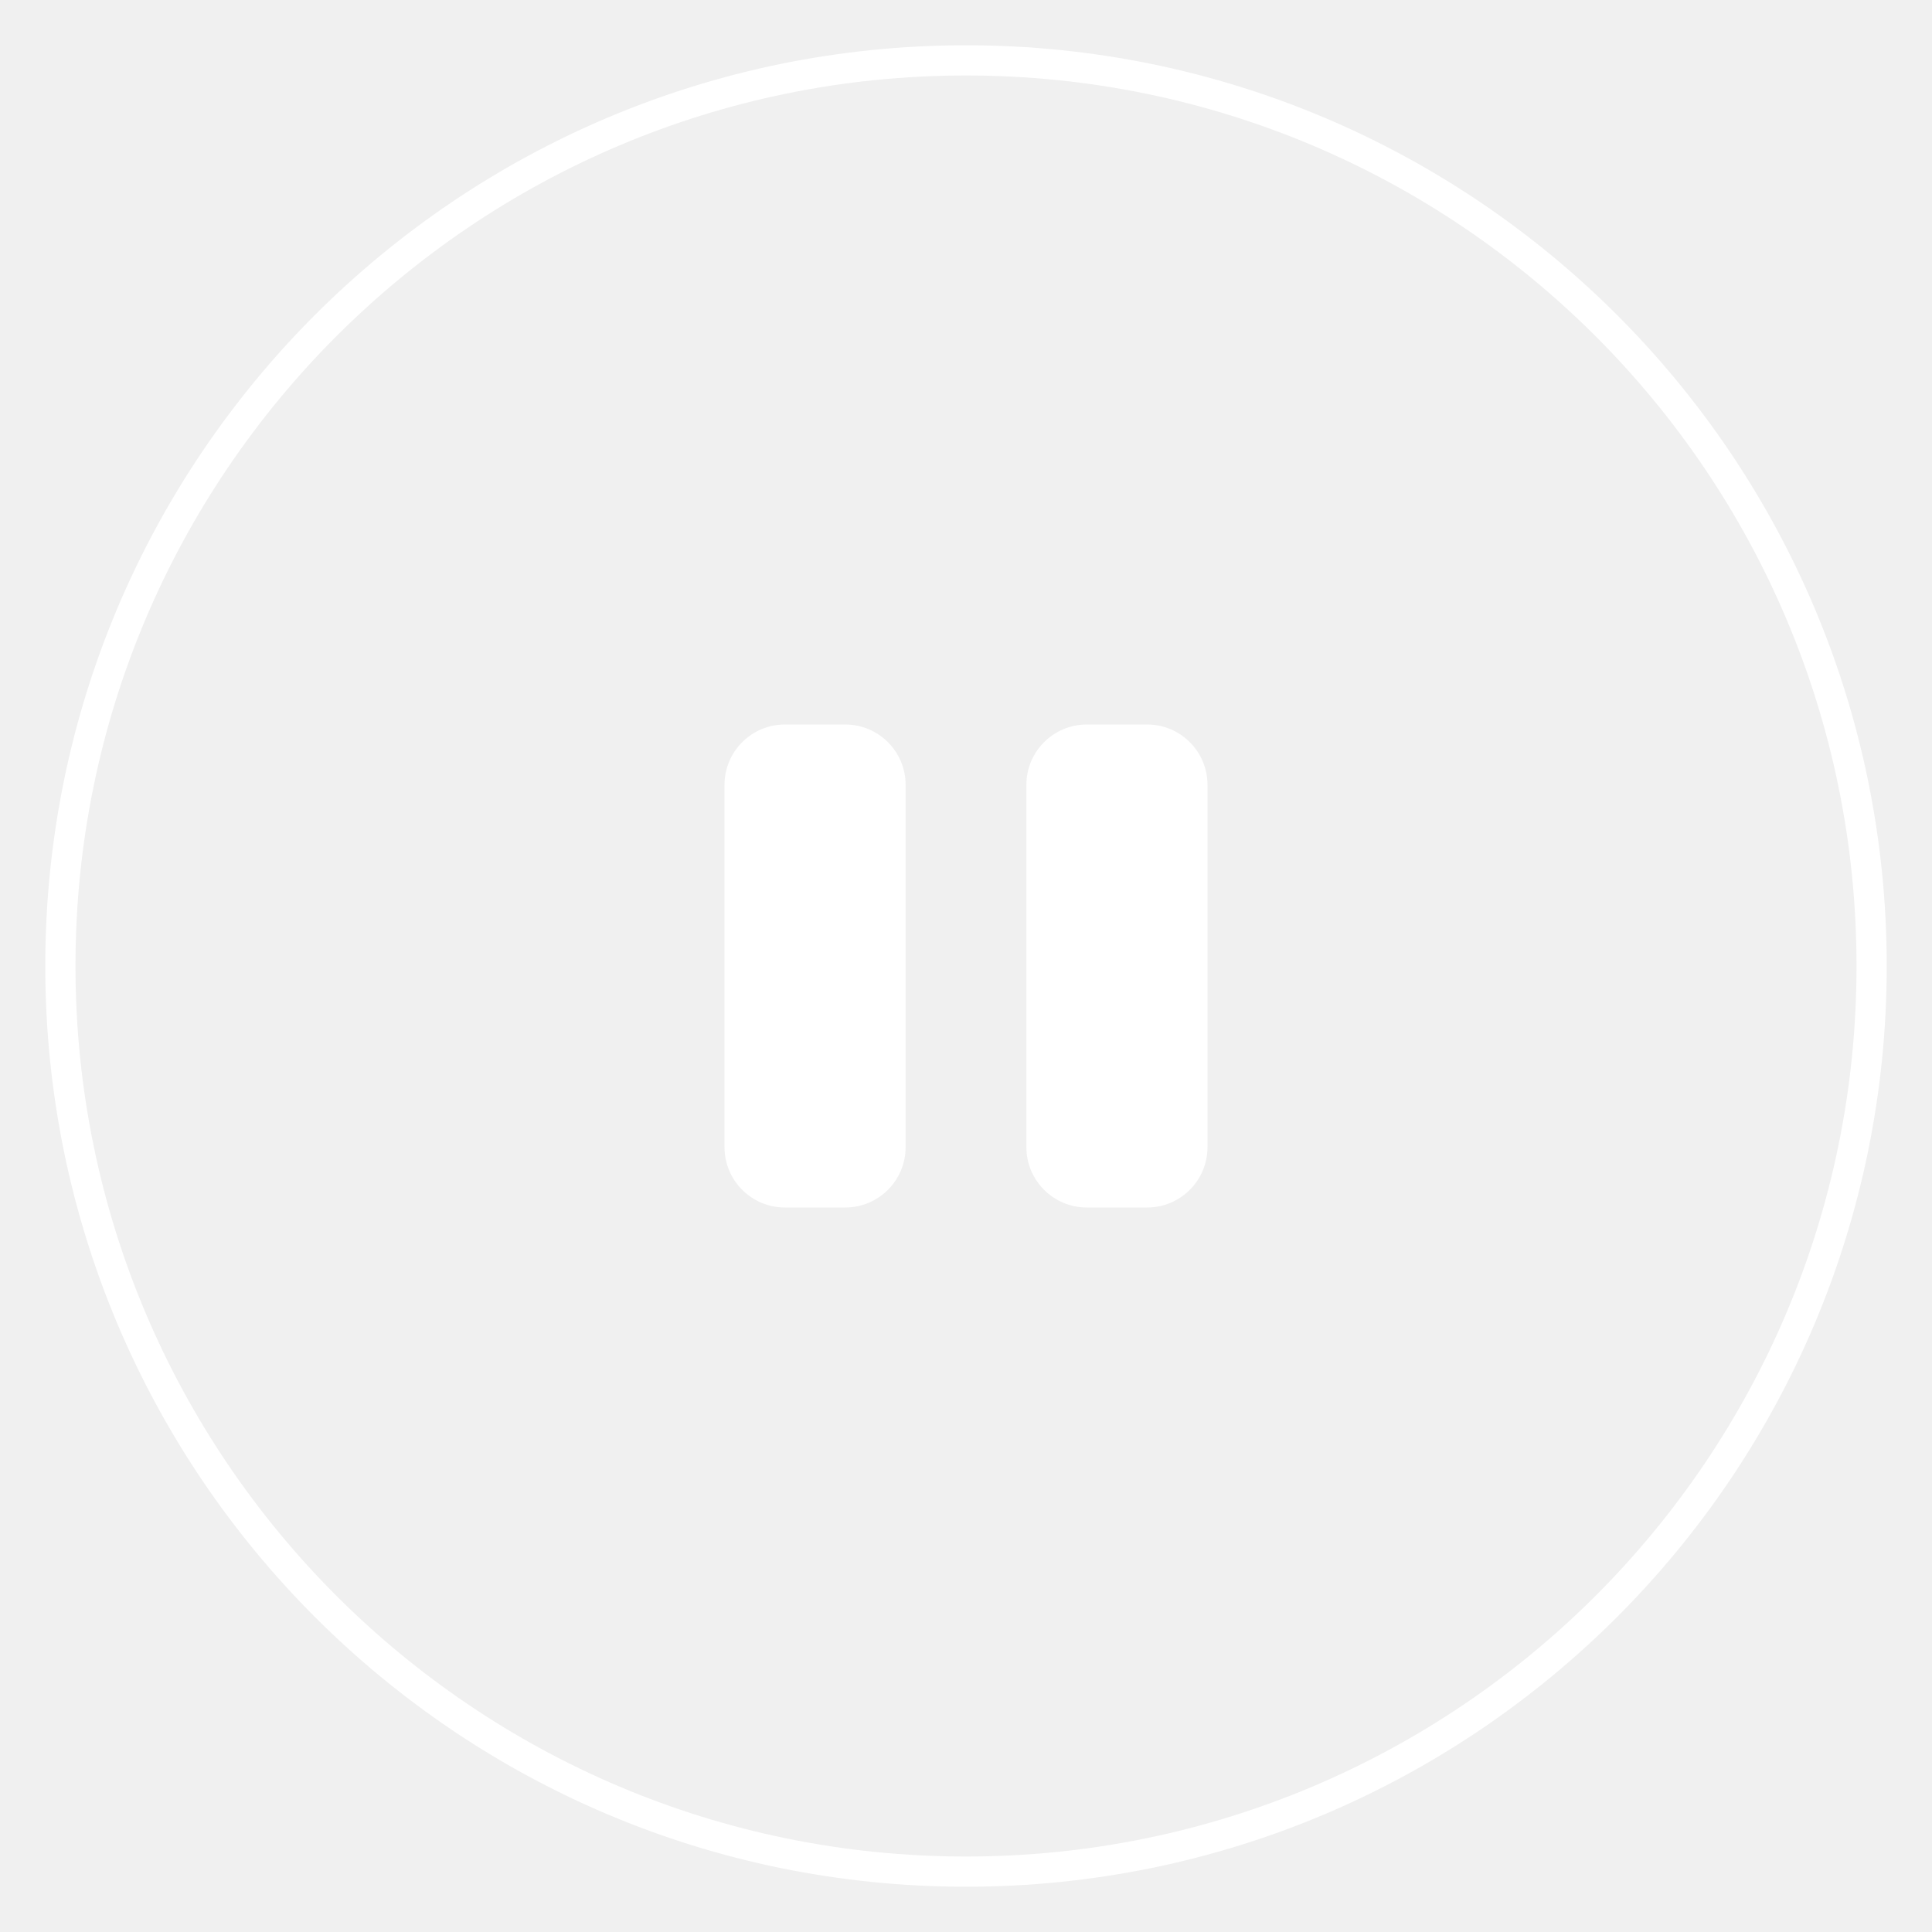
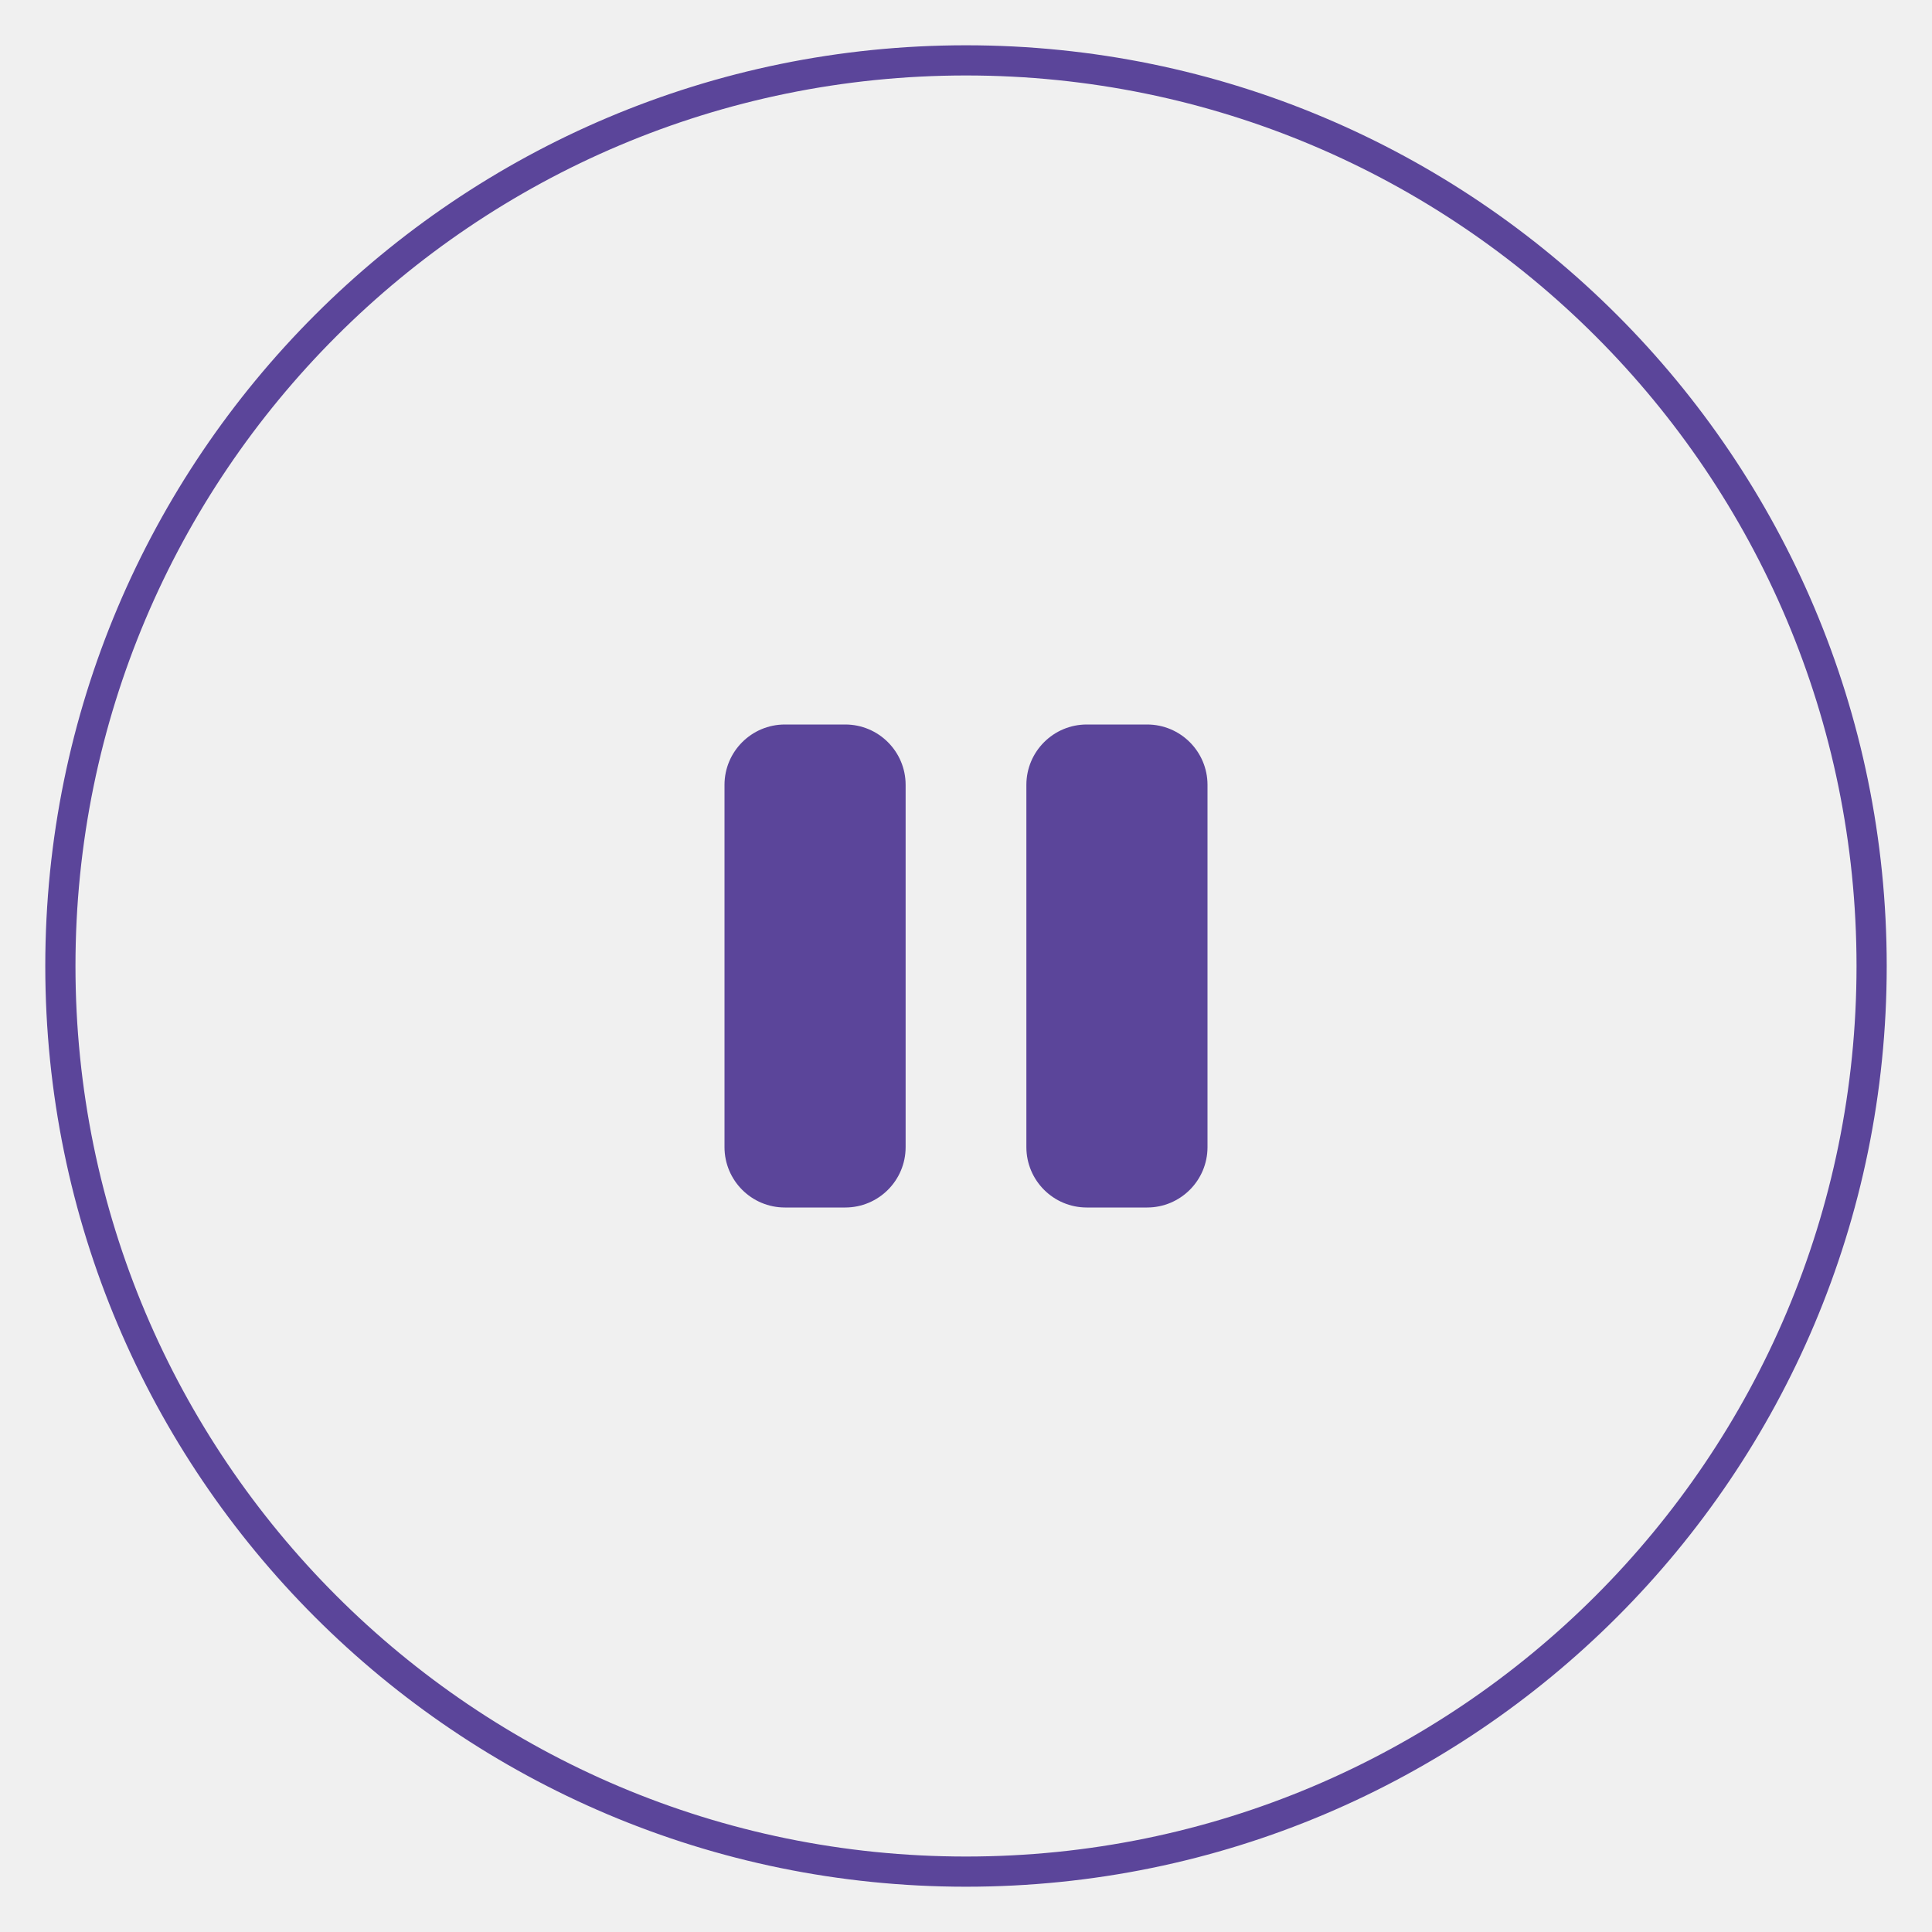
<svg xmlns="http://www.w3.org/2000/svg" width="32" height="32" viewBox="0 0 32 32" fill="none">
-   <path d="M1 16C1 7.716 7.716 1 16 1C24.284 1 31 7.716 31 16C31 24.284 24.284 31 16 31C7.716 31 1 24.284 1 16Z" stroke="#FFF" stroke-width="0.5" />
-   <path d="M13 12C12.448 12 12 12.448 12 13V19C12 19.552 12.448 20 13 20H14C14.552 20 15 19.552 15 19V13C15 12.448 14.552 12 14 12H13ZM18 12C17.448 12 17 12.448 17 13V19C17 19.552 17.448 20 18 20H19C19.552 20 20 19.552 20 19V13C20 12.448 19.552 12 19 12H18Z" fill="#FFF" />
+   <path d="M1 16C1 7.716 7.716 1 16 1C24.284 1 31 7.716 31 16C31 24.284 24.284 31 16 31C7.716 31 1 24.284 1 16Z" stroke="#5B459A" stroke-width="0.5" />
+   <path d="M13 12C12.448 12 12 12.448 12 13V19C12 19.552 12.448 20 13 20H14C14.552 20 15 19.552 15 19V13C15 12.448 14.552 12 14 12H13ZM18 12C17.448 12 17 12.448 17 13V19C17 19.552 17.448 20 18 20H19C19.552 20 20 19.552 20 19V13C20 12.448 19.552 12 19 12H18Z" fill="#5B459A" />
</svg>
